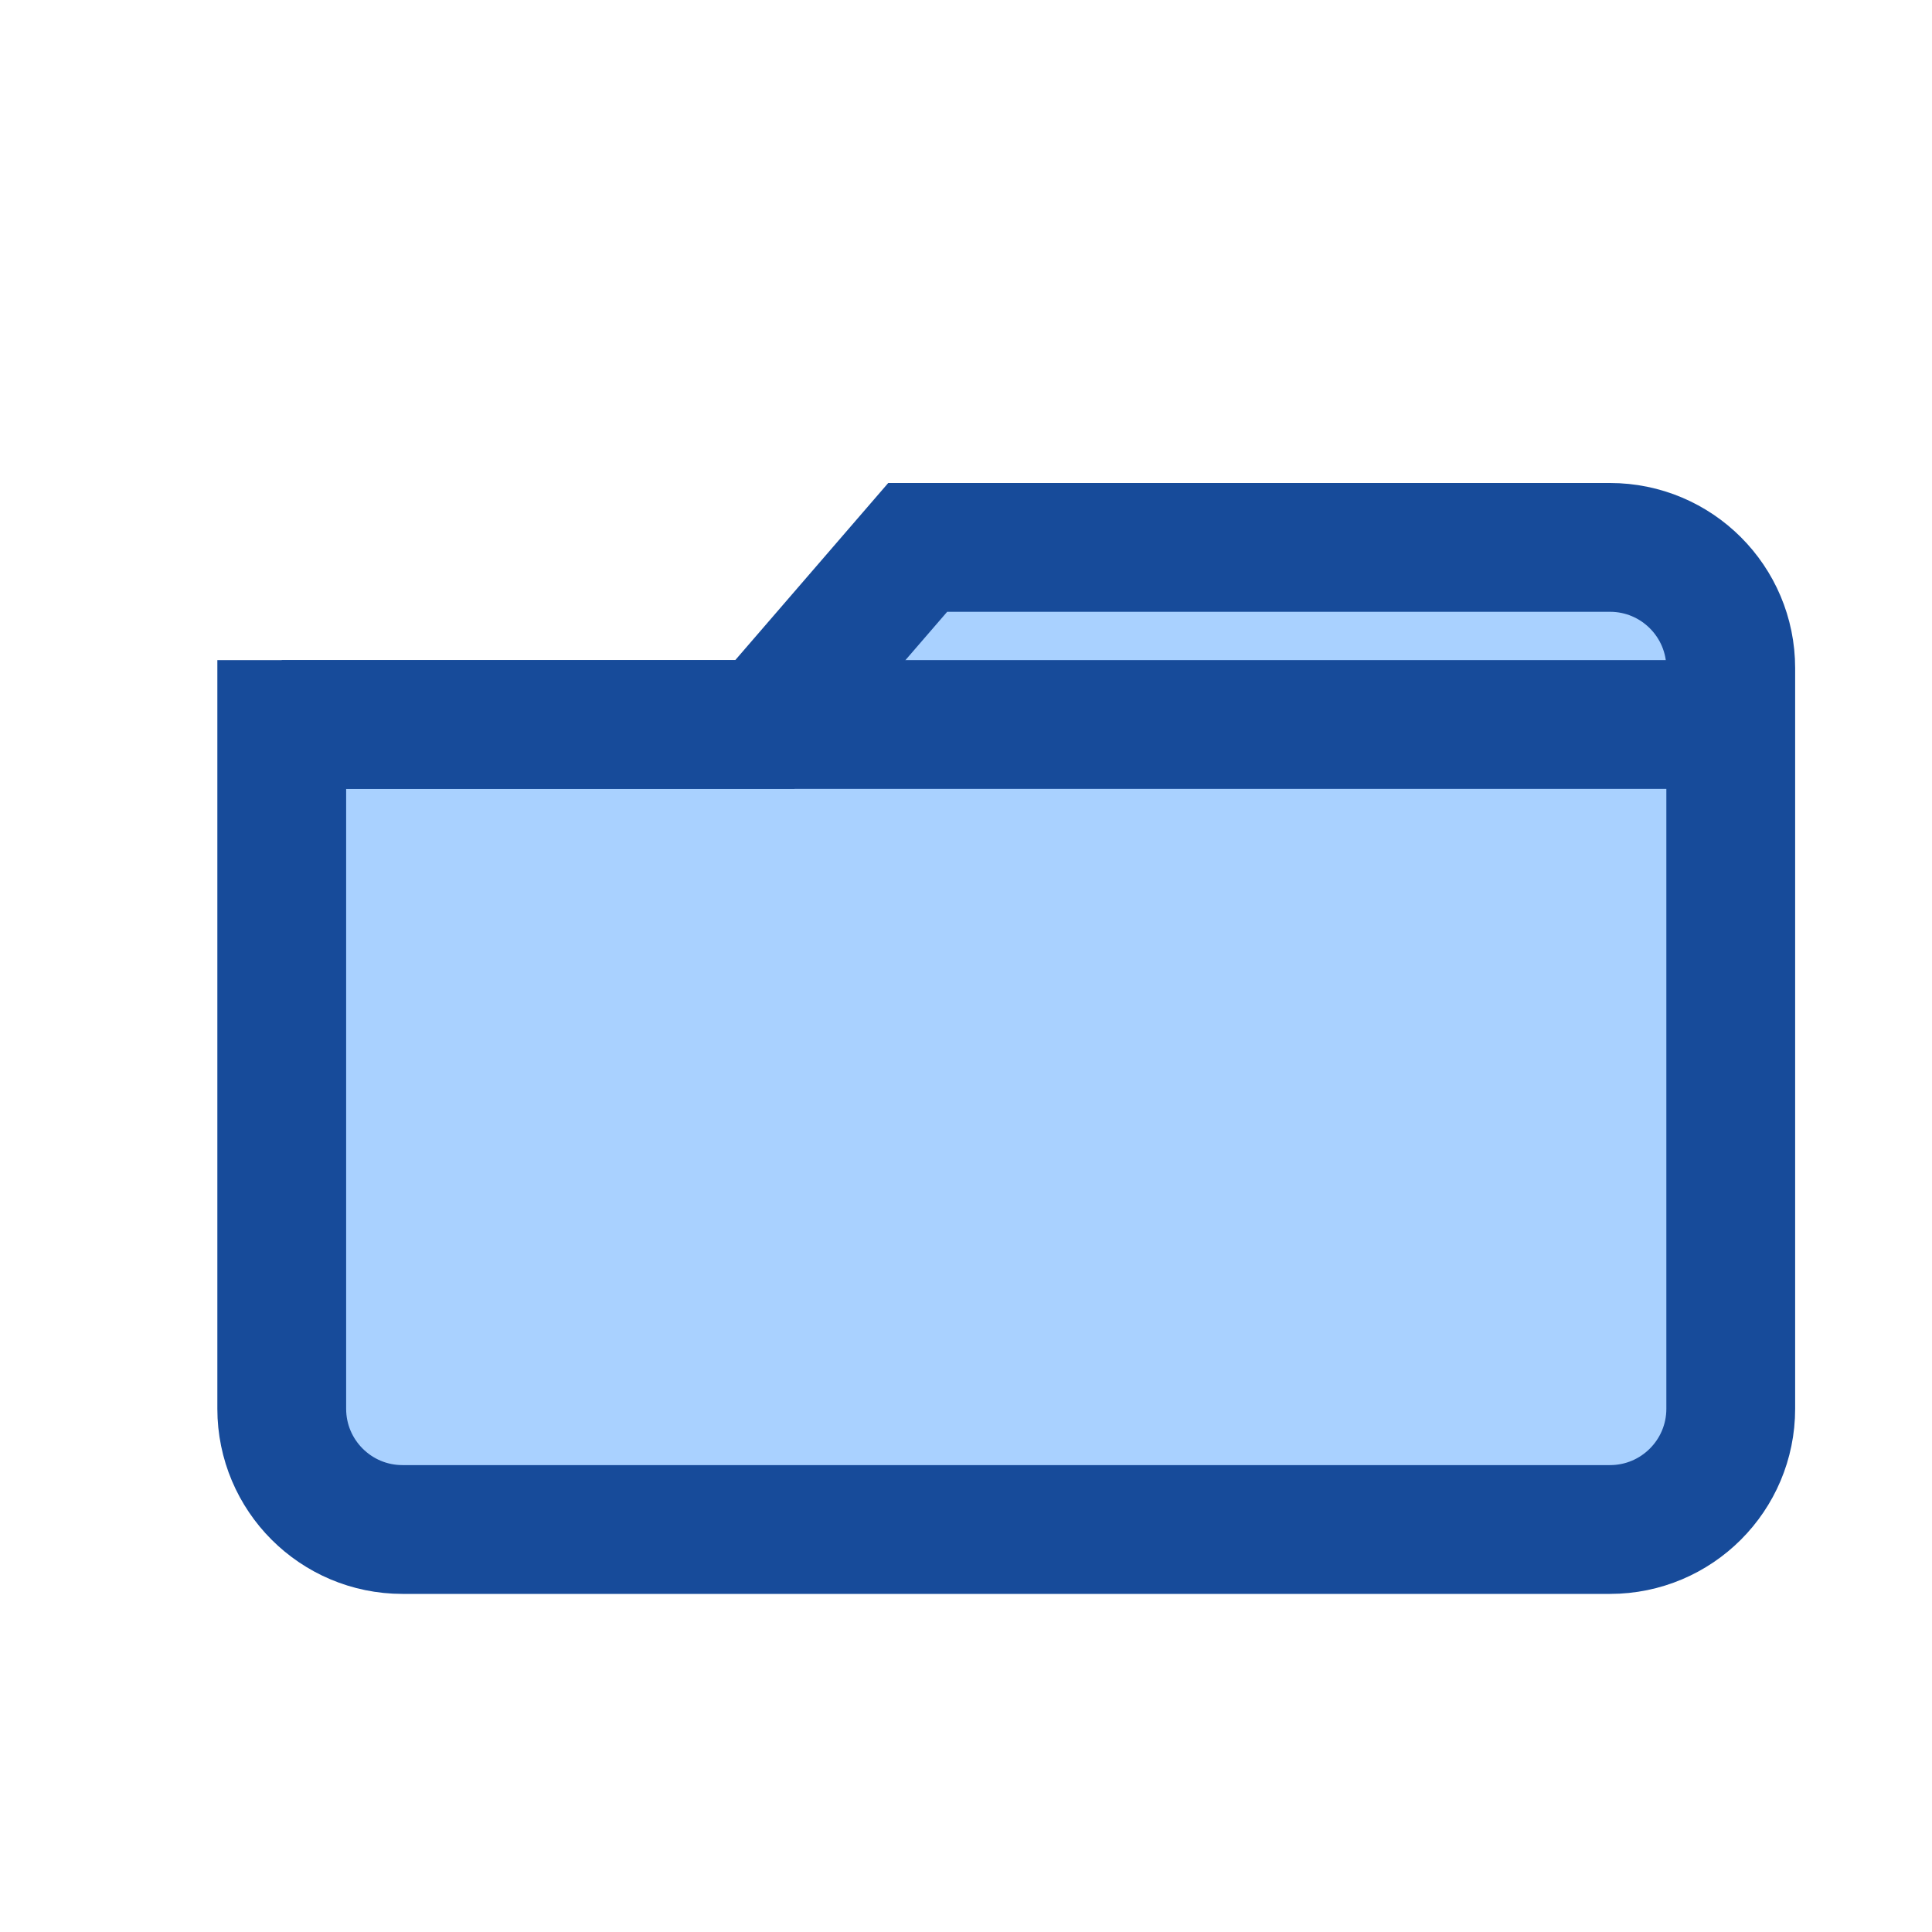
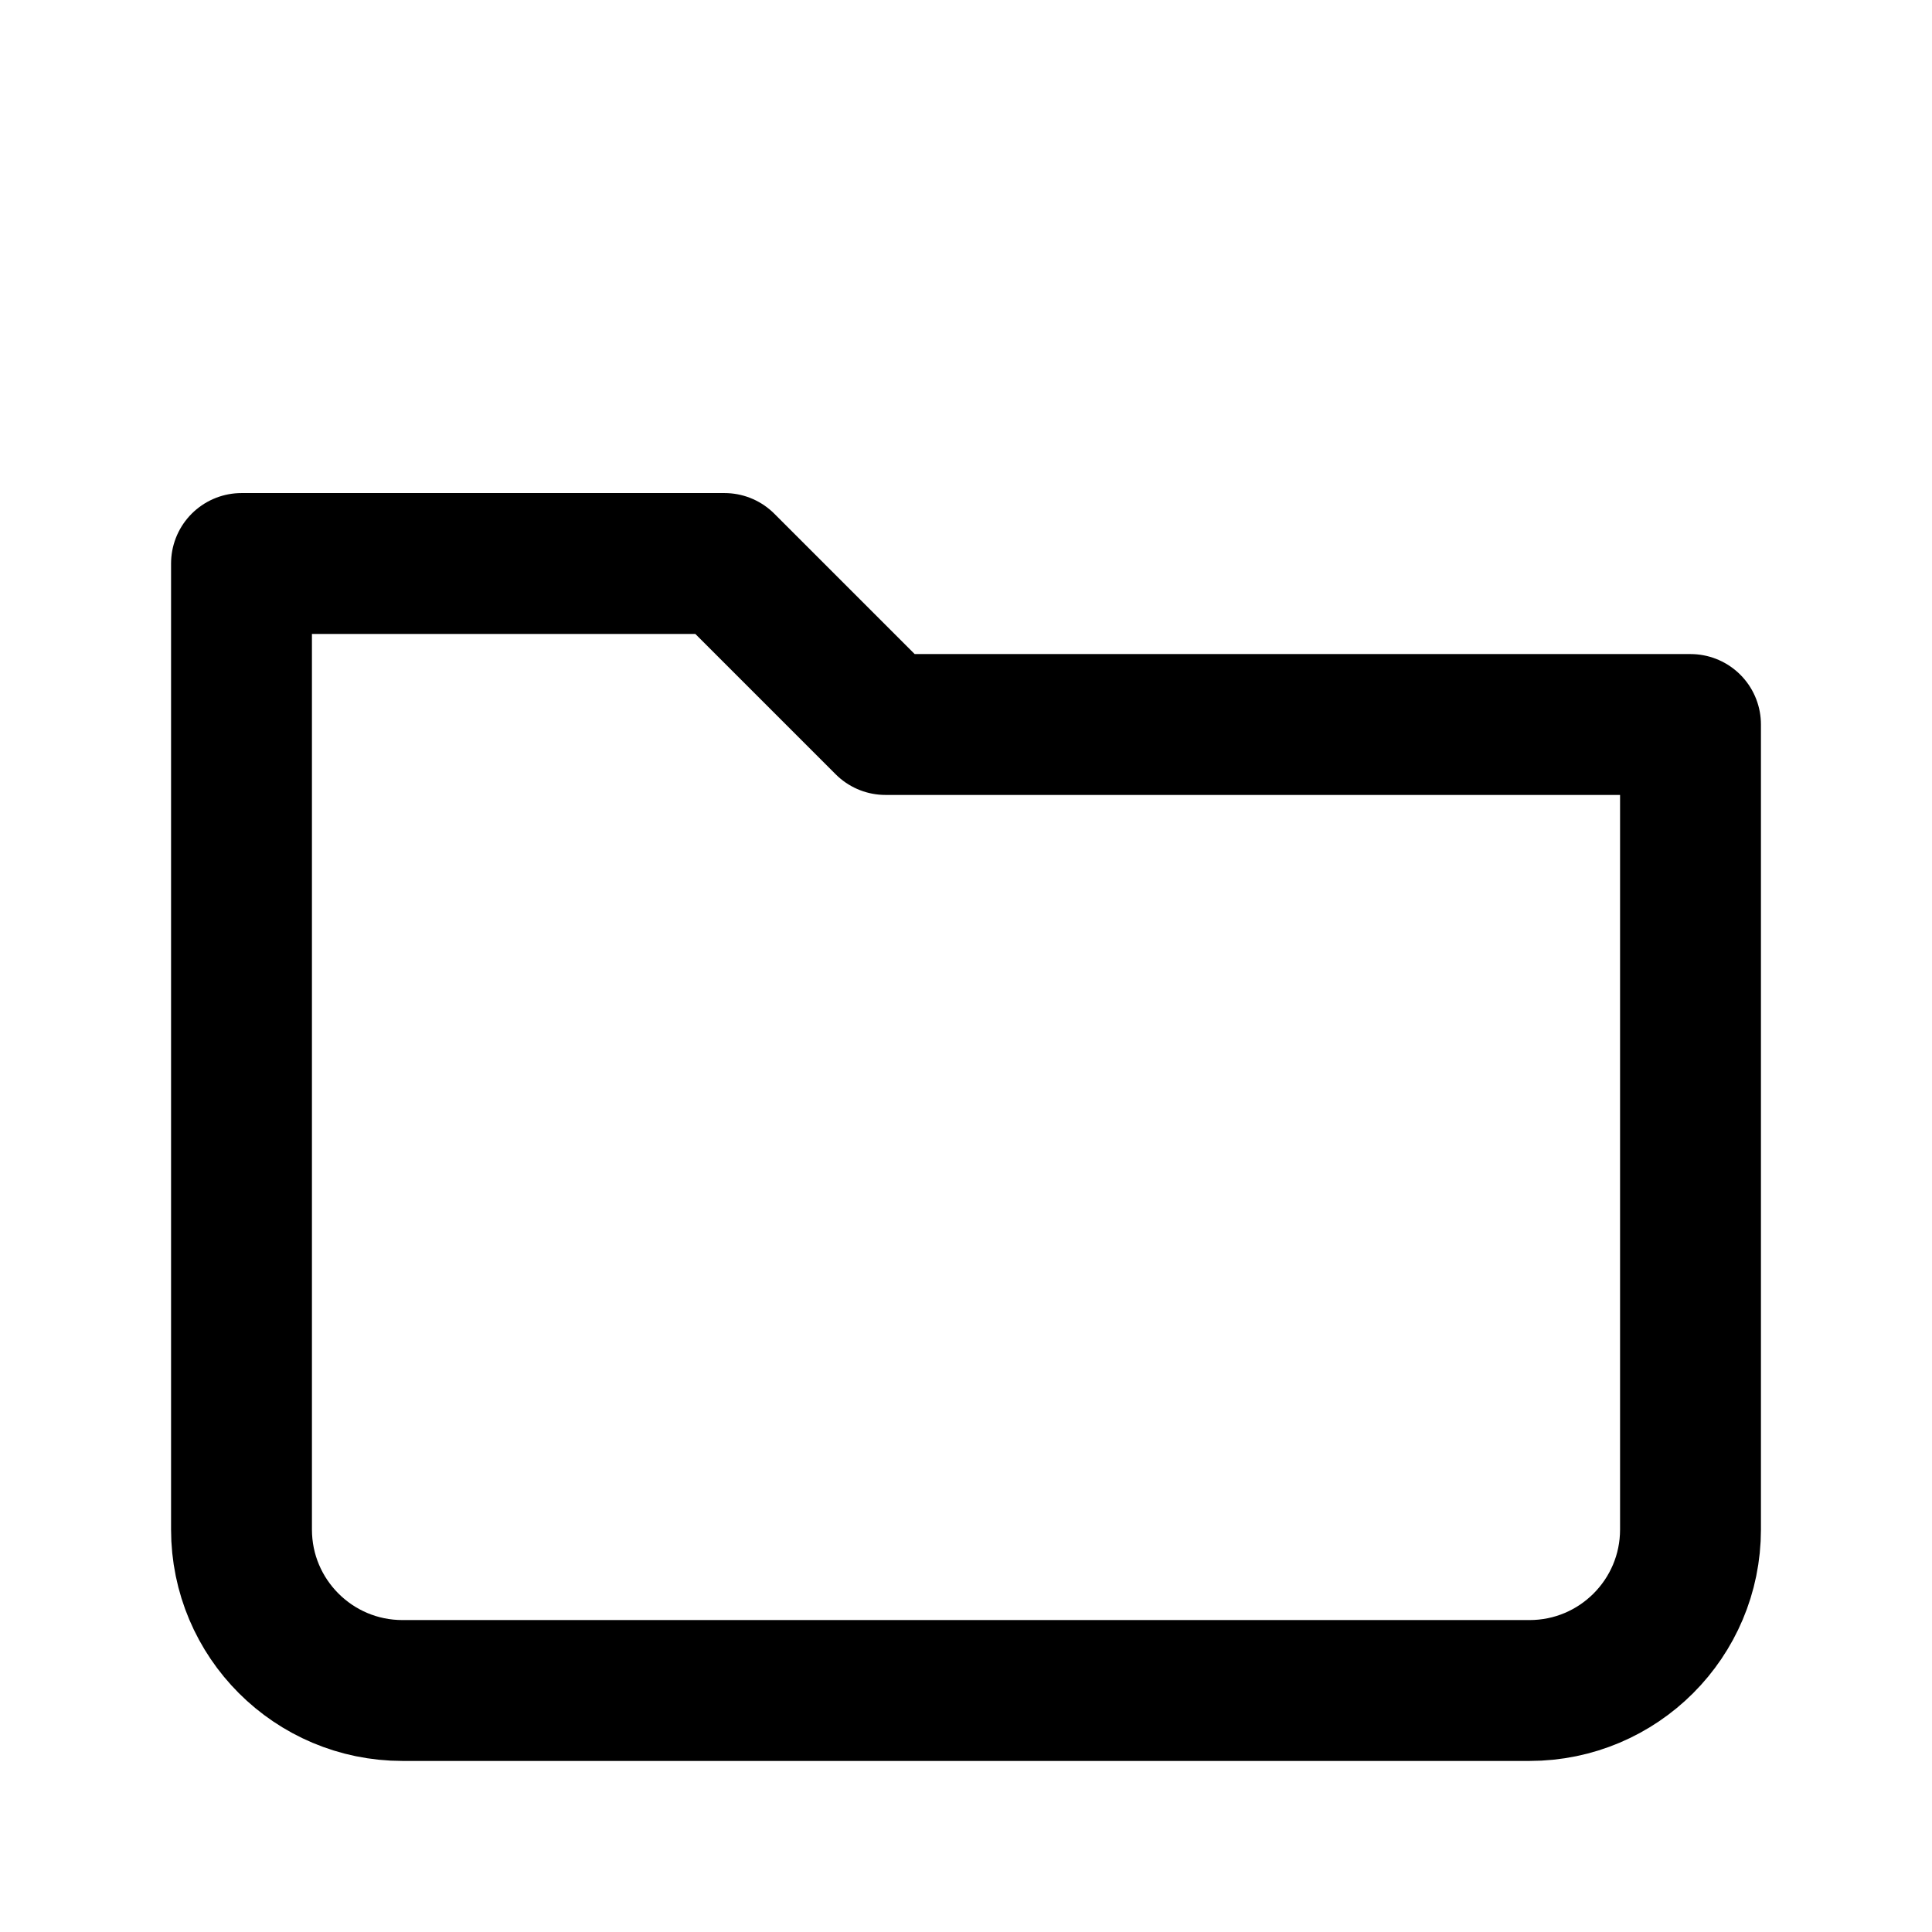
- <svg xmlns="http://www.w3.org/2000/svg" viewBox="0 0 24 24" fill="none">
-   <path d="M3.5 9h6l1.9-2.2H20a1.5 1.5 0 0 1 1.5 1.5v9.2A1.5 1.5 0 0 1 20 19H5a1.5 1.5 0 0 1-1.5-1.5V9z" fill="#A9D1FF" stroke="#174B9A" stroke-width="1.6" />
-   <path d="M3.5 9h18" stroke="#174B9A" stroke-width="1.6" />
+ <svg xmlns="http://www.w3.org/2000/svg" viewBox="0 0 24 24" fill="none" stroke="currentColor" stroke-width="1.75" stroke-linecap="round" stroke-linejoin="round">
+   <path d="M3 7h6l2 2h10v10a2 2 0 0 1-2 2H5a2 2 0 0 1-2-2Z" />
</svg>
